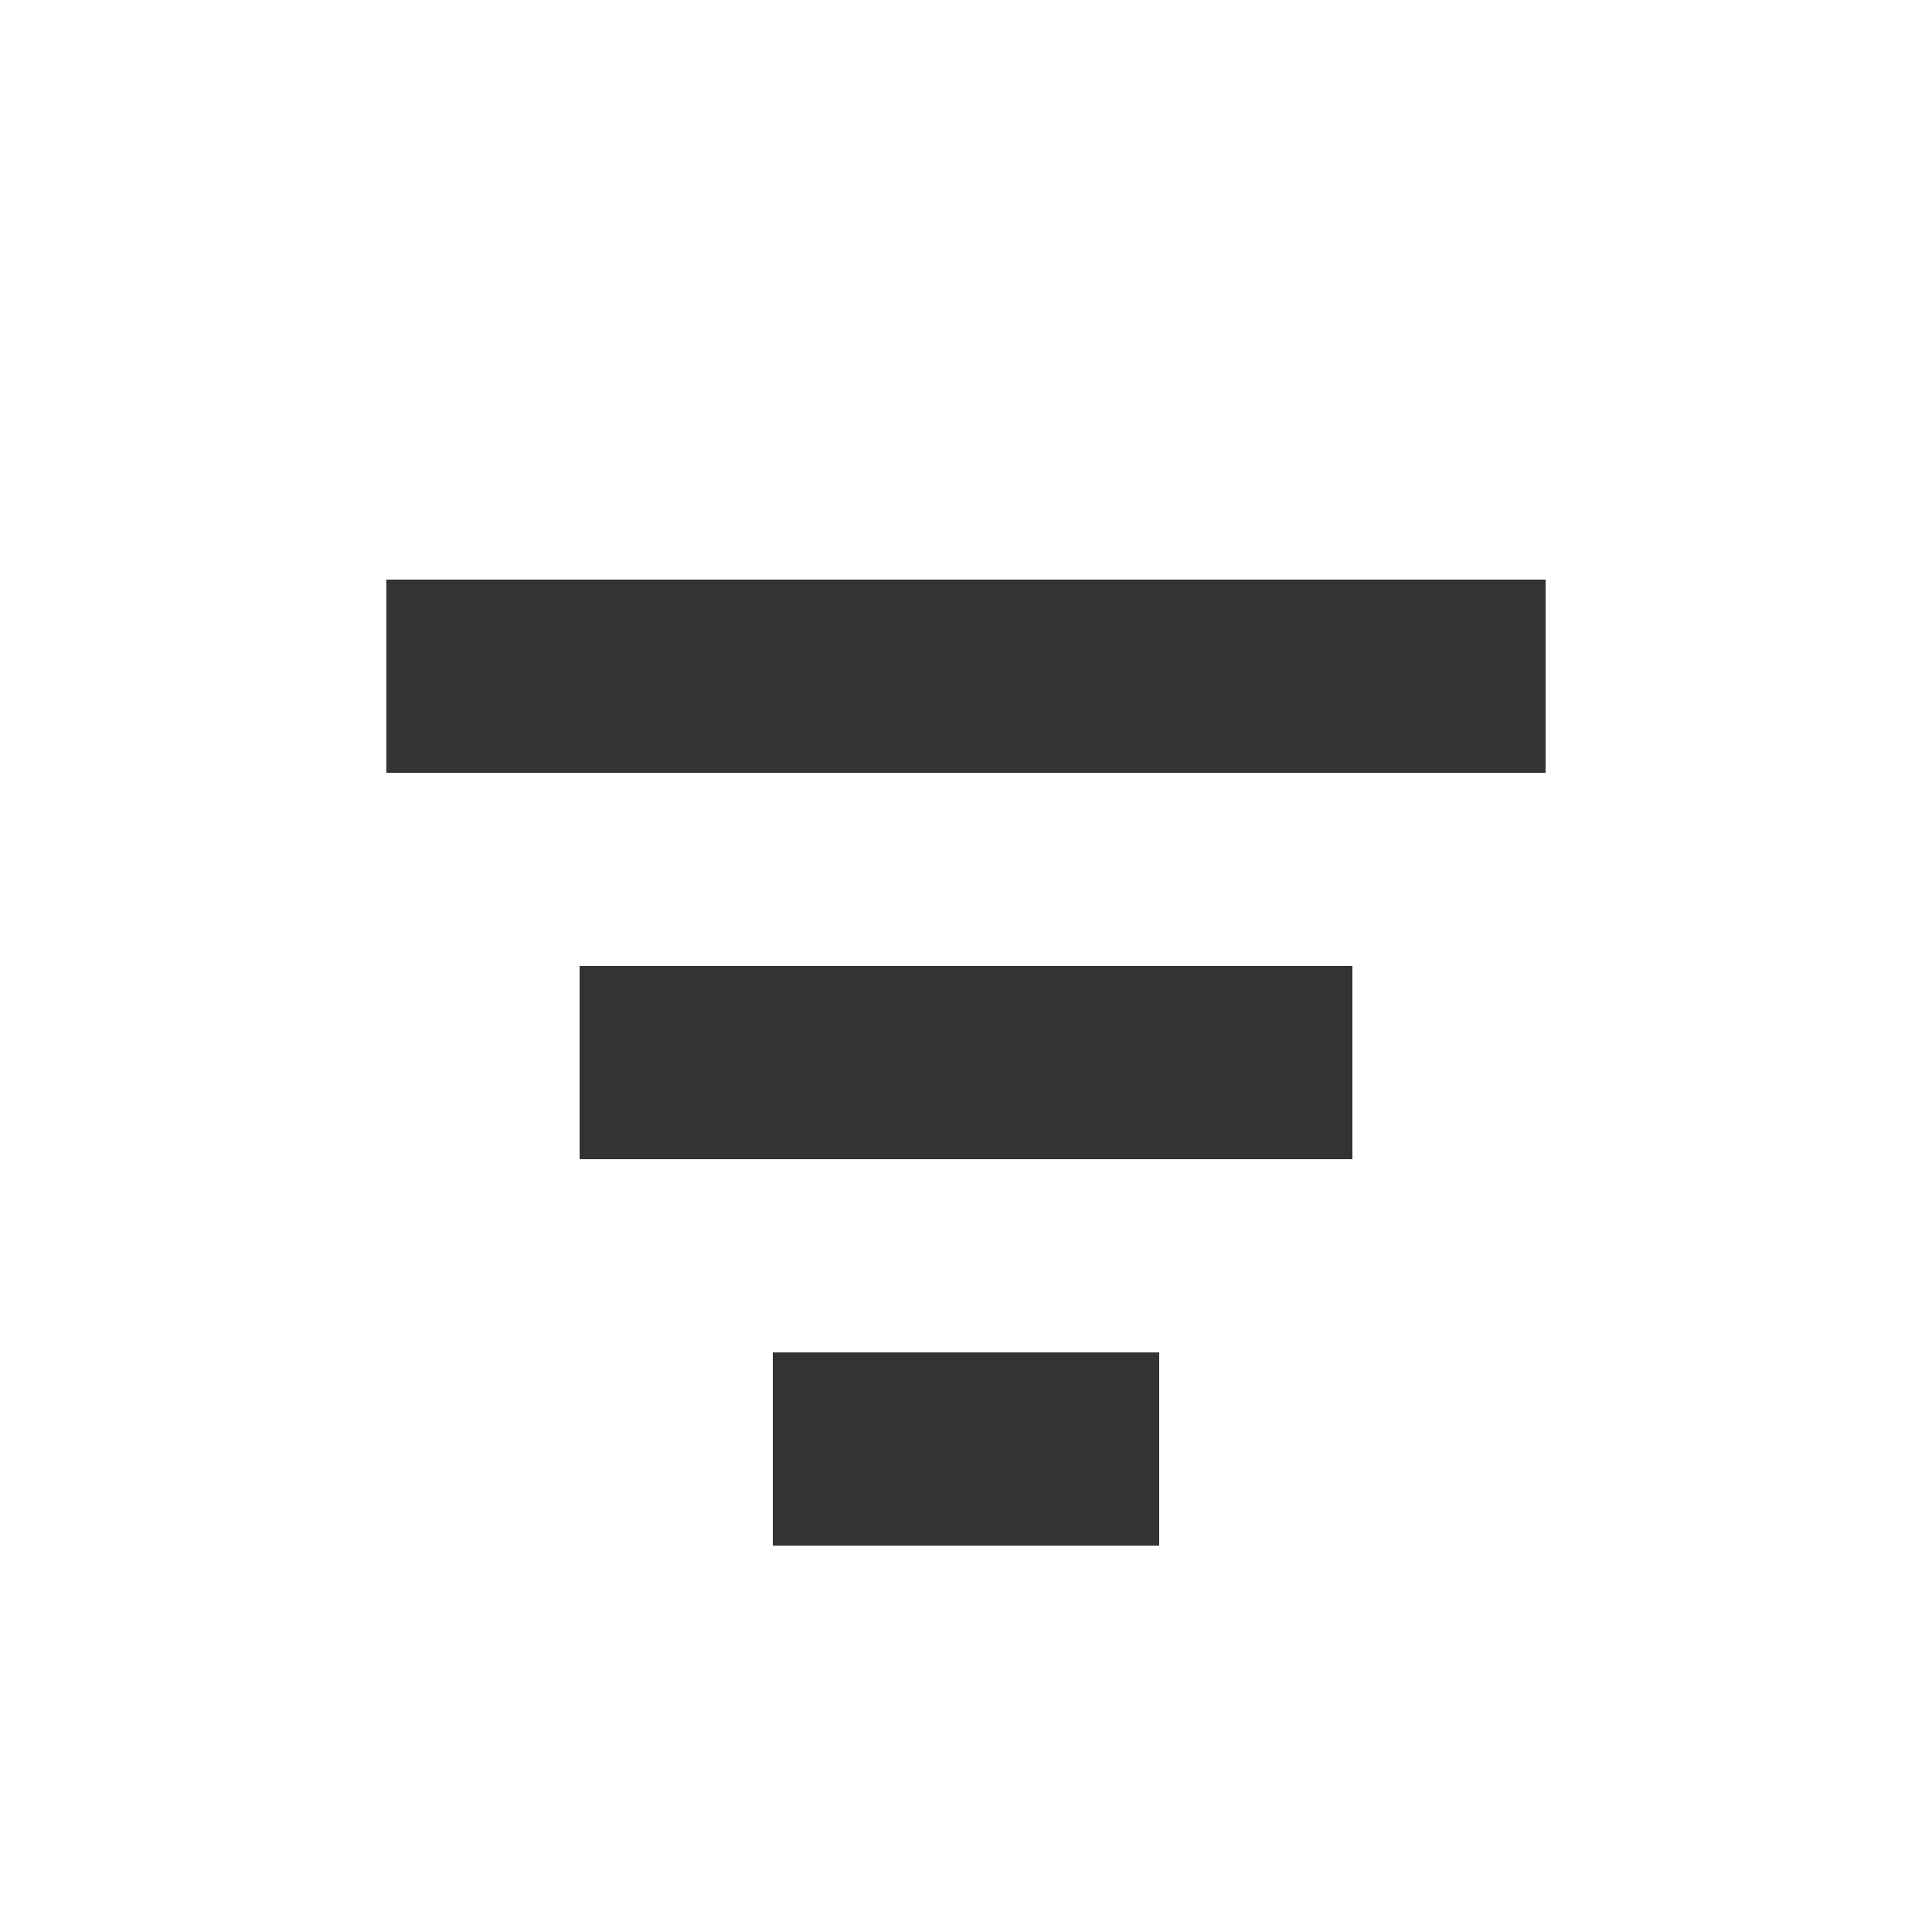
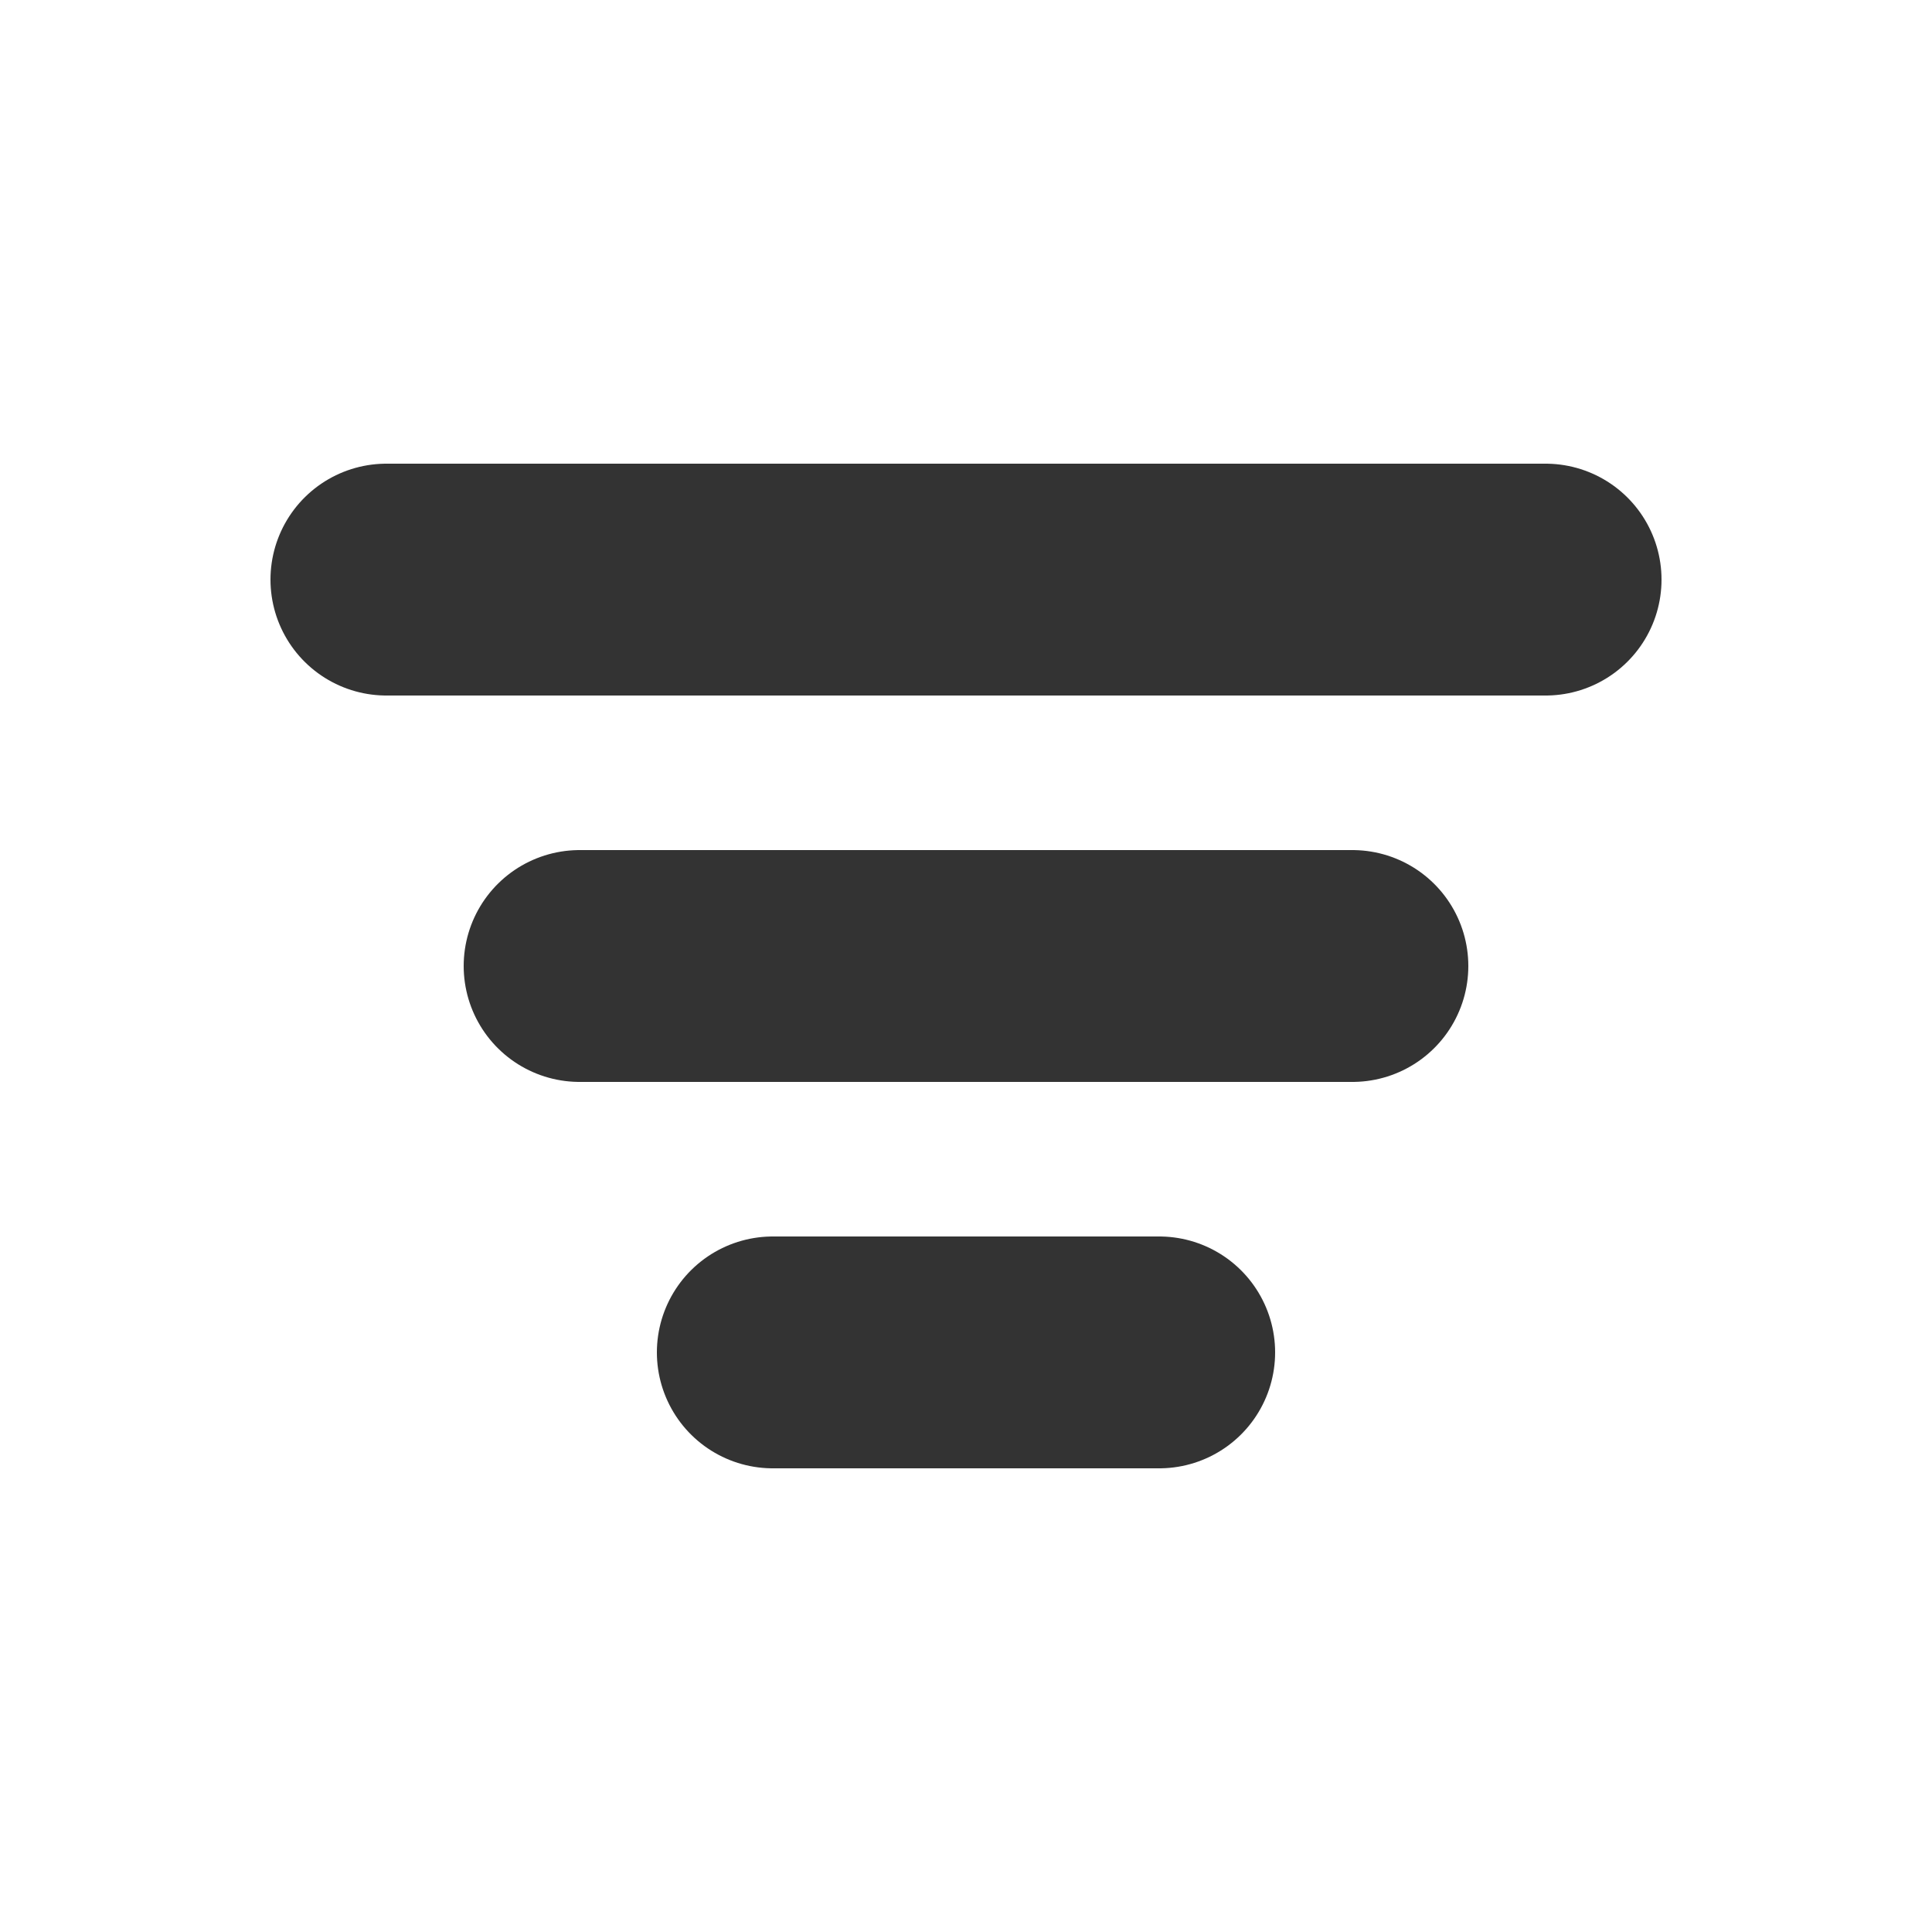
<svg xmlns="http://www.w3.org/2000/svg" width="100" height="100" viewBox="0 0 100 100">
-   <rect x="20" y="30" width="60" height="10" fill="#333" />
-   <rect x="30" y="50" width="40" height="10" fill="#333" />
-   <rect x="40" y="70" width="20" height="10" fill="#333" />
+   <line x1="20" y1="30" x2="80" y2="30" stroke="#333" stroke-width="12" stroke-linecap="round" />
+   <line x1="30" y1="50" x2="70" y2="50" stroke="#333" stroke-width="12" stroke-linecap="round" />
+   <line x1="40" y1="70" x2="60" y2="70" stroke="#333" stroke-width="12" stroke-linecap="round" />
</svg>
